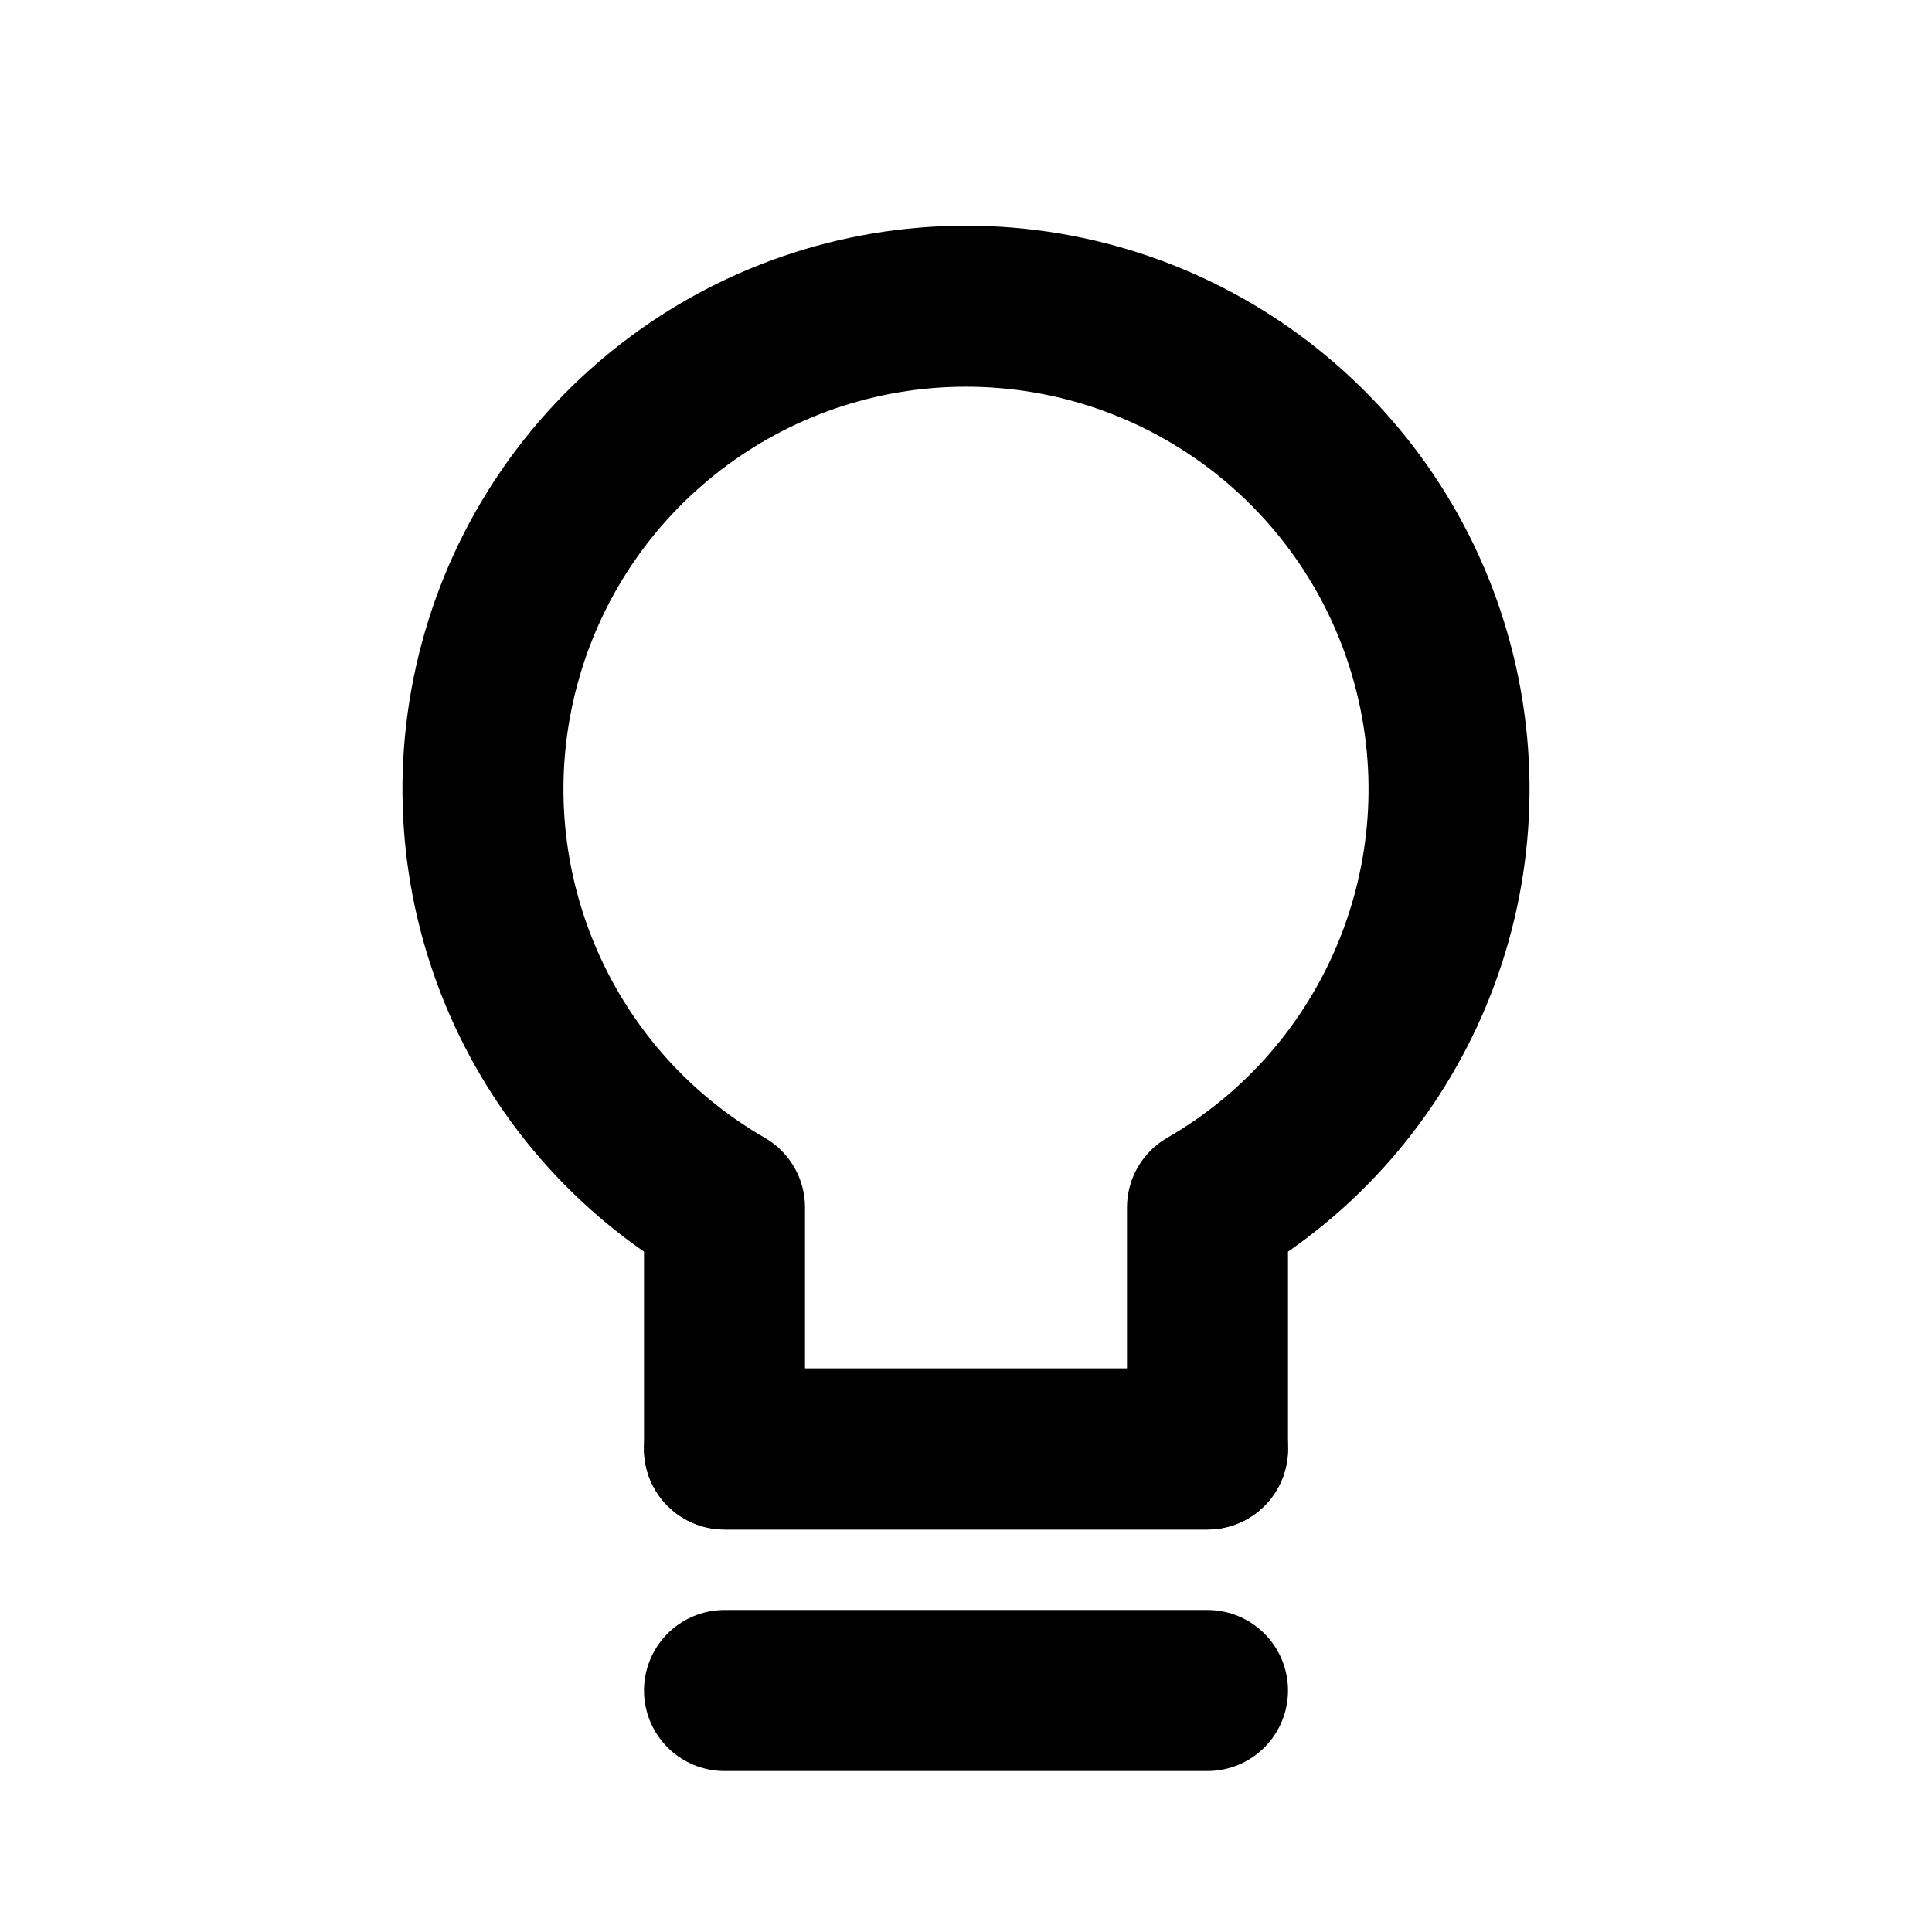
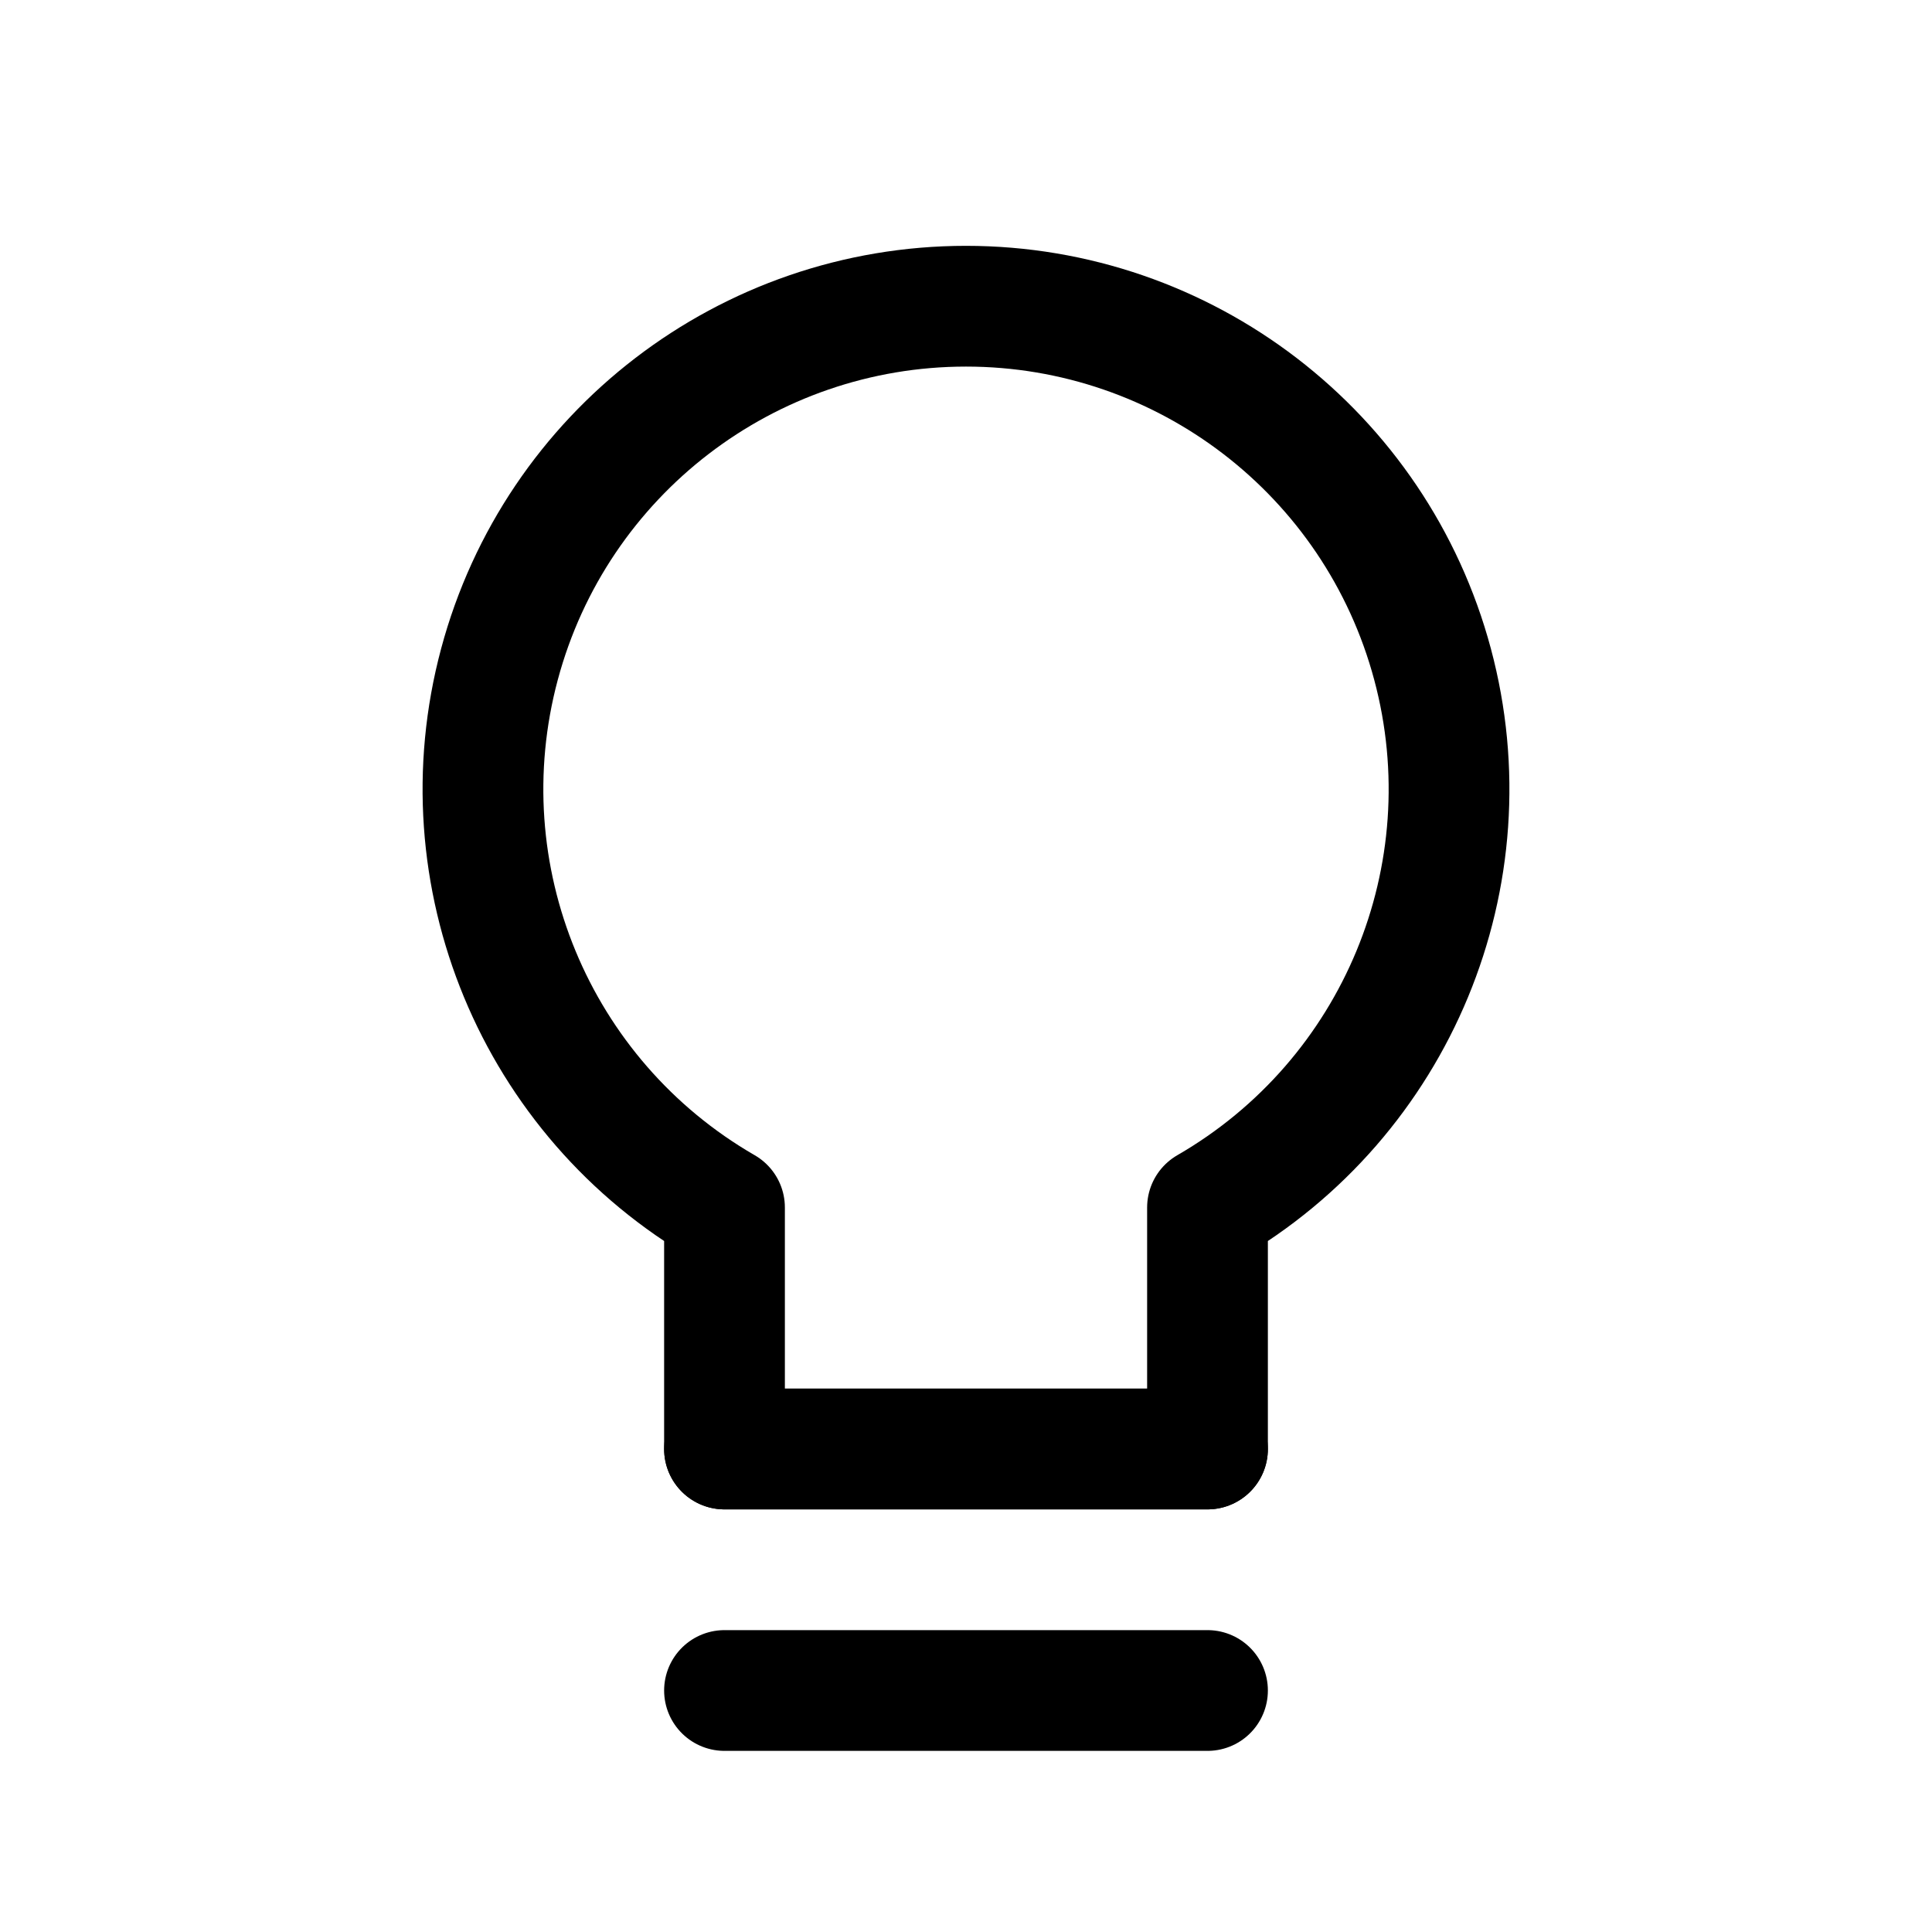
- <svg xmlns="http://www.w3.org/2000/svg" viewBox="0 0 24 24" fill="none" stroke="currentColor" stroke-width="2" stroke-linecap="round" stroke-linejoin="round">
+ <svg xmlns="http://www.w3.org/2000/svg" viewBox="0 0 24 24" fill="none" stroke="currentColor" stroke-width="1.5" stroke-linecap="round" stroke-linejoin="round">
  <path d="M9 18h6M9 21h6" />
  <path d="M9 15a6 6 0 1 1 6 0v3H9z" />
</svg>
